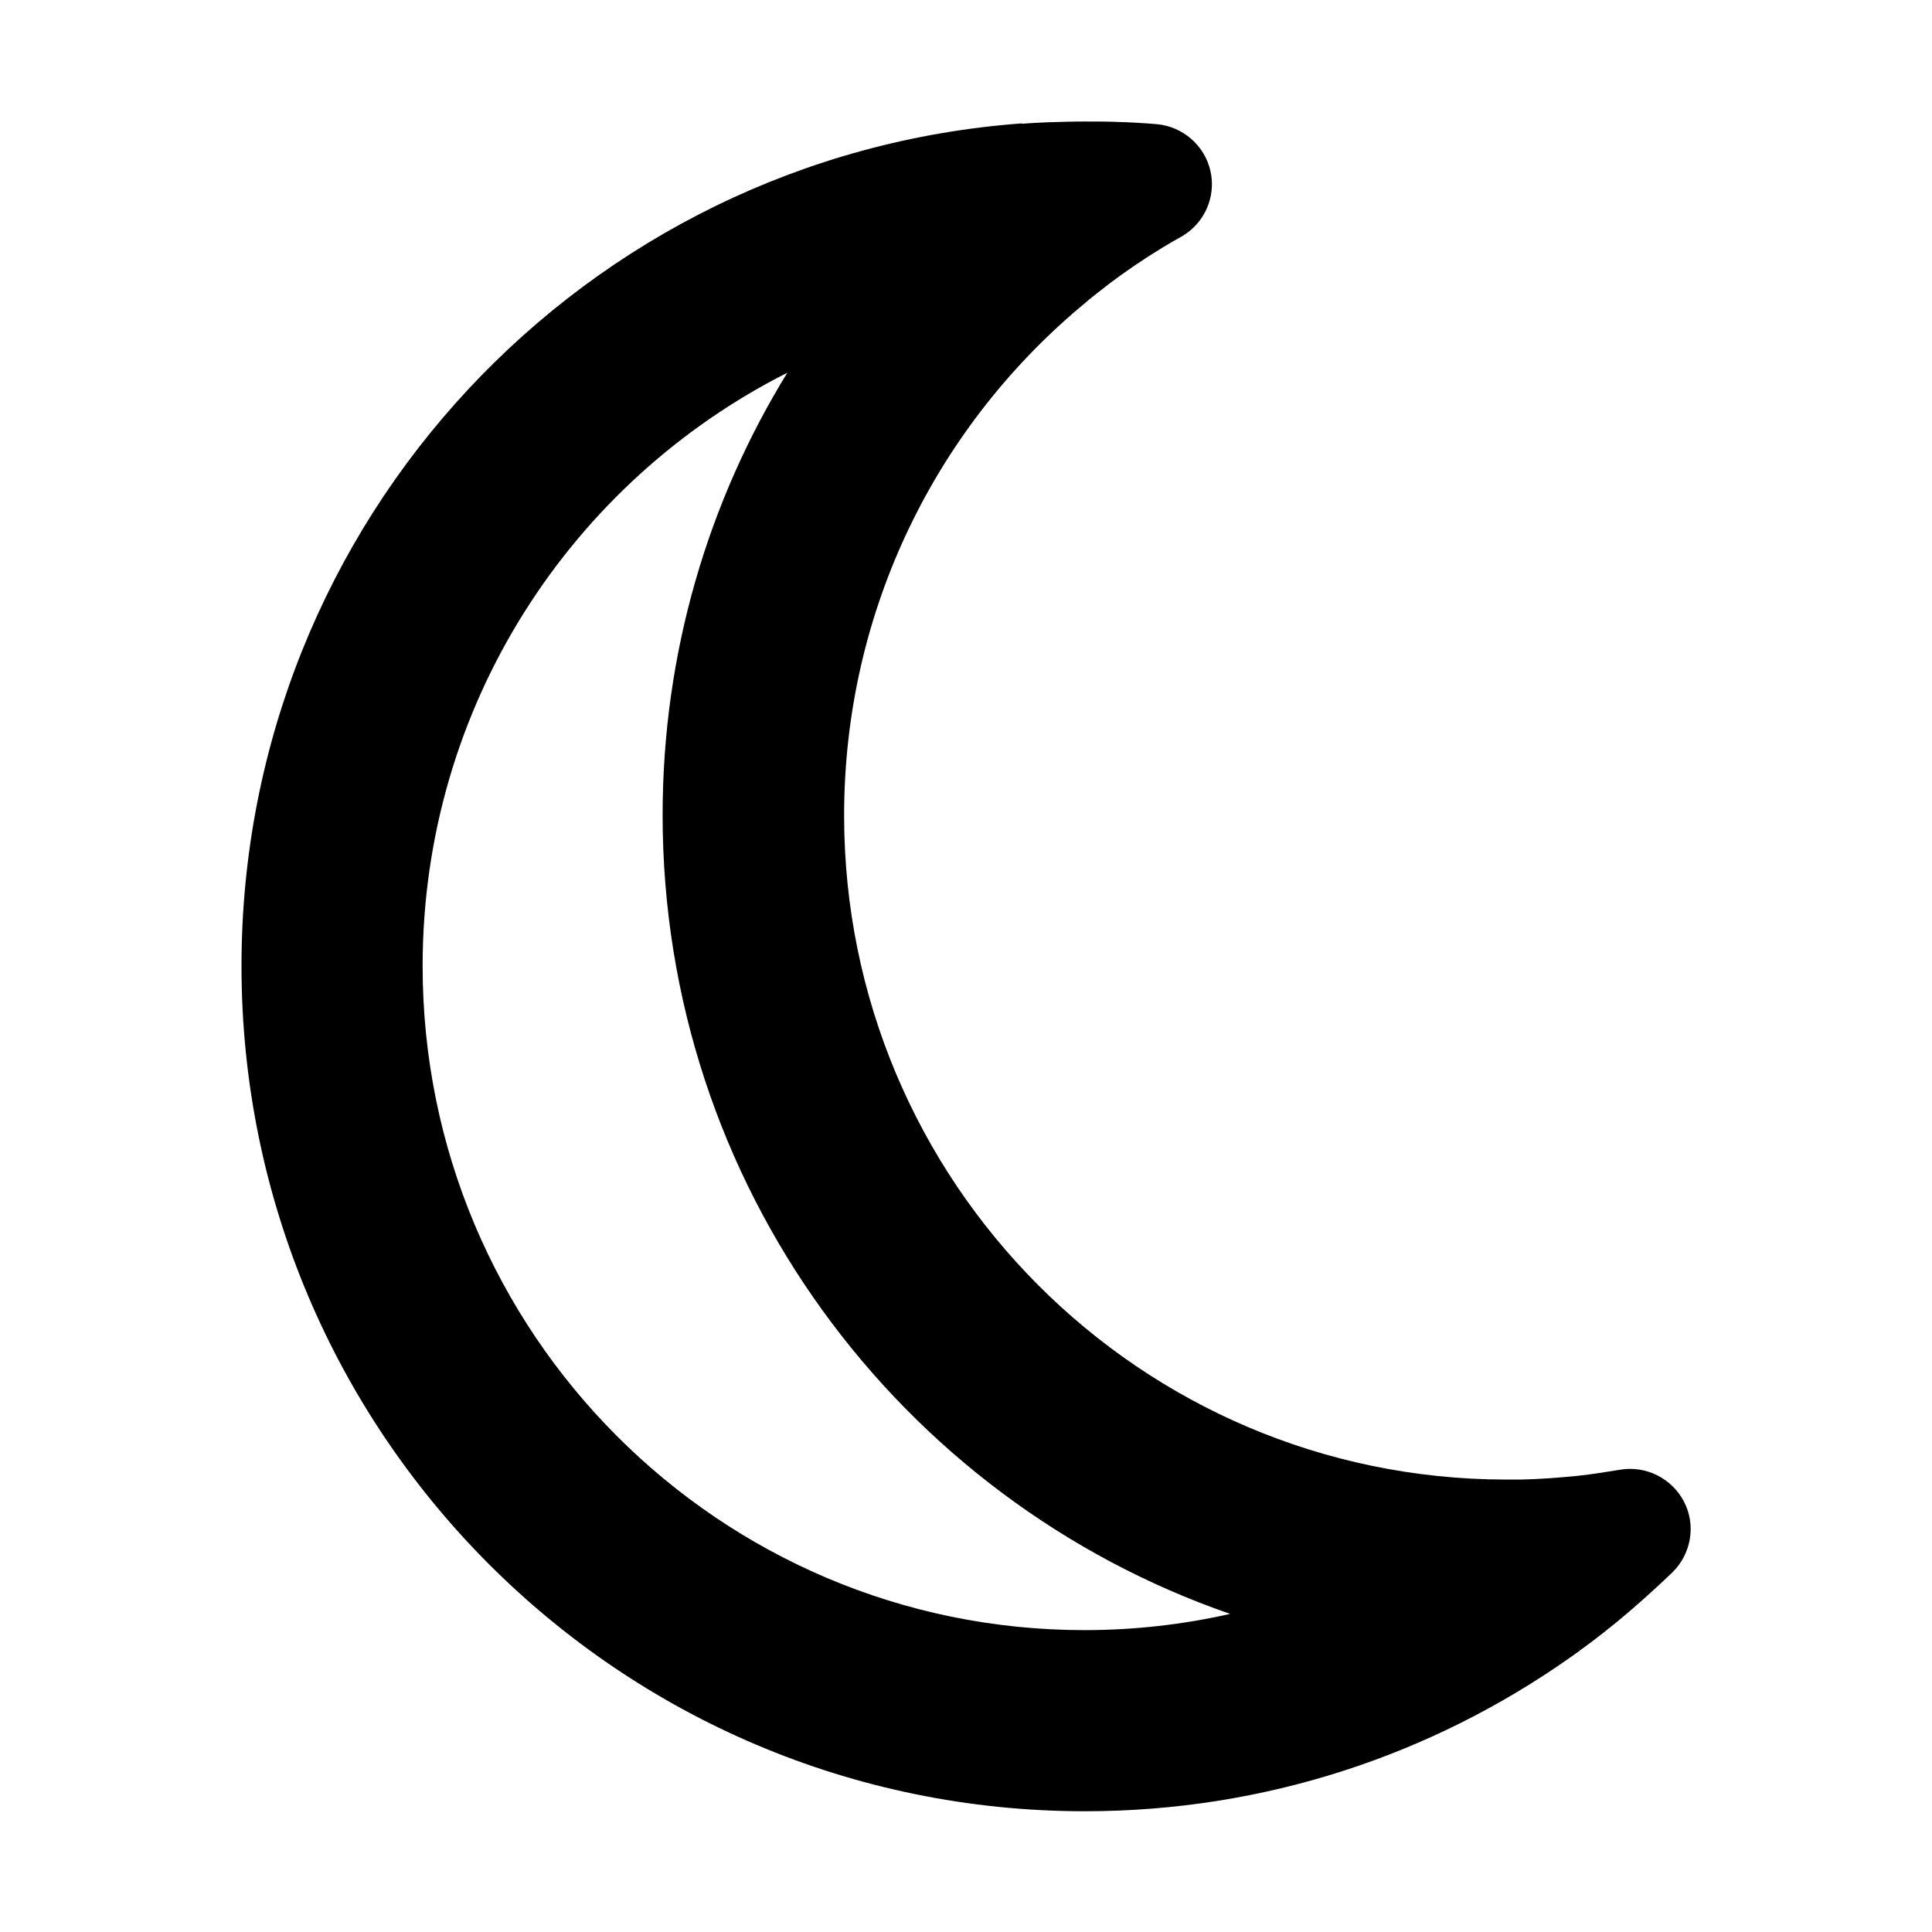
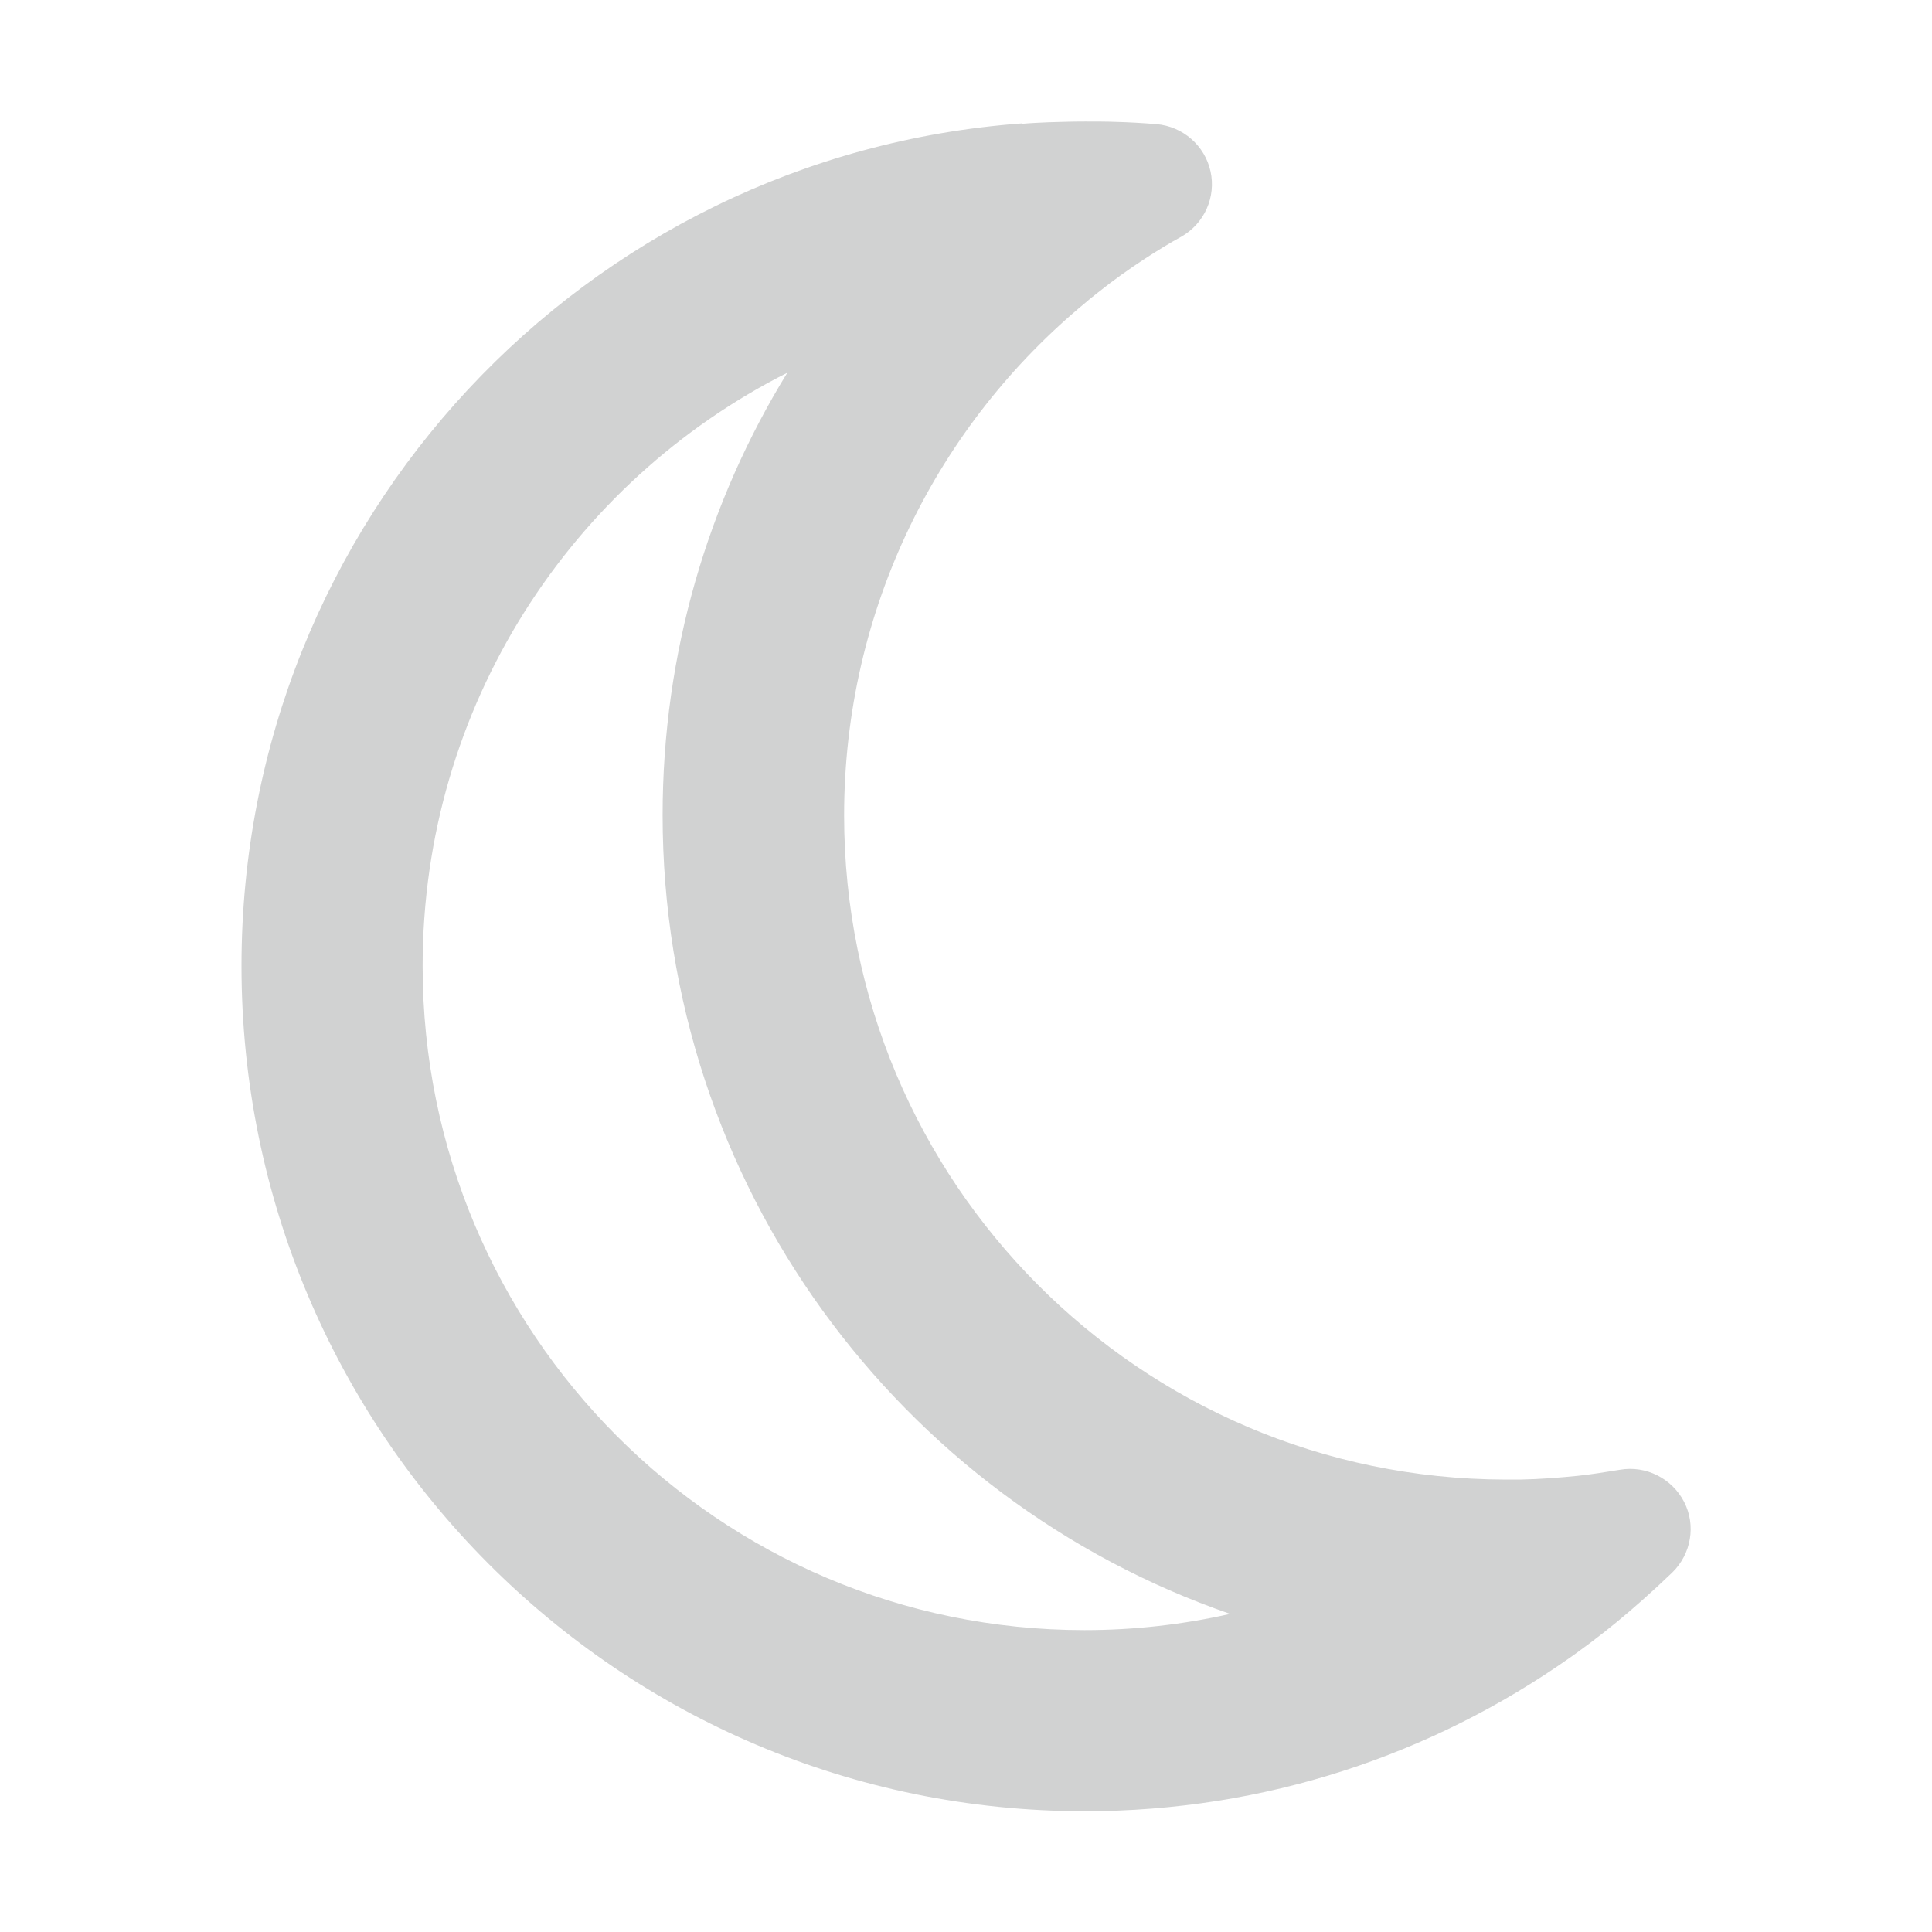
- <svg xmlns="http://www.w3.org/2000/svg" viewBox="0 0 384 512" width="20" height="20">
+ <svg xmlns="http://www.w3.org/2000/svg" viewBox="0 0 384 512" width="20" height="20" fill="#d1d2d2">
  <path d="M144.7 98.7c-21 34.1-33.1 74.3-33.1 117.3c0 98 62.8 181.4 150.4 211.7c-12.4 2.8-25.3 4.3-38.6 4.3C126.6 432 48 353.3 48 256c0-68.9 39.4-128.4 96.8-157.3zm62.1-66C91.1 41.2 0 137.9 0 256C0 379.7 100 480 223.5 480c47.8 0 92-15 128.4-40.6c1.9-1.3 3.7-2.7 5.5-4c4.8-3.6 9.4-7.4 13.9-11.4c2.7-2.4 5.3-4.8 7.9-7.3c5-4.9 6.3-12.5 3.1-18.7s-10.1-9.7-17-8.5c-3.7 .6-7.4 1.2-11.1 1.6c-5 .5-10.1 .9-15.3 1c-1.2 0-2.5 0-3.7 0c-.1 0-.2 0-.3 0c-96.8-.2-175.2-78.9-175.2-176c0-54.8 24.9-103.7 64.1-136c1-.9 2.1-1.7 3.2-2.6c4-3.2 8.2-6.2 12.5-9c3.1-2 6.3-4 9.6-5.8c6.1-3.5 9.2-10.5 7.7-17.3s-7.3-11.9-14.3-12.5c-3.6-.3-7.1-.5-10.7-.6c-2.7-.1-5.5-.1-8.2-.1c-3.3 0-6.5 .1-9.8 .2c-2.3 .1-4.6 .2-6.9 .4z" />
</svg>
